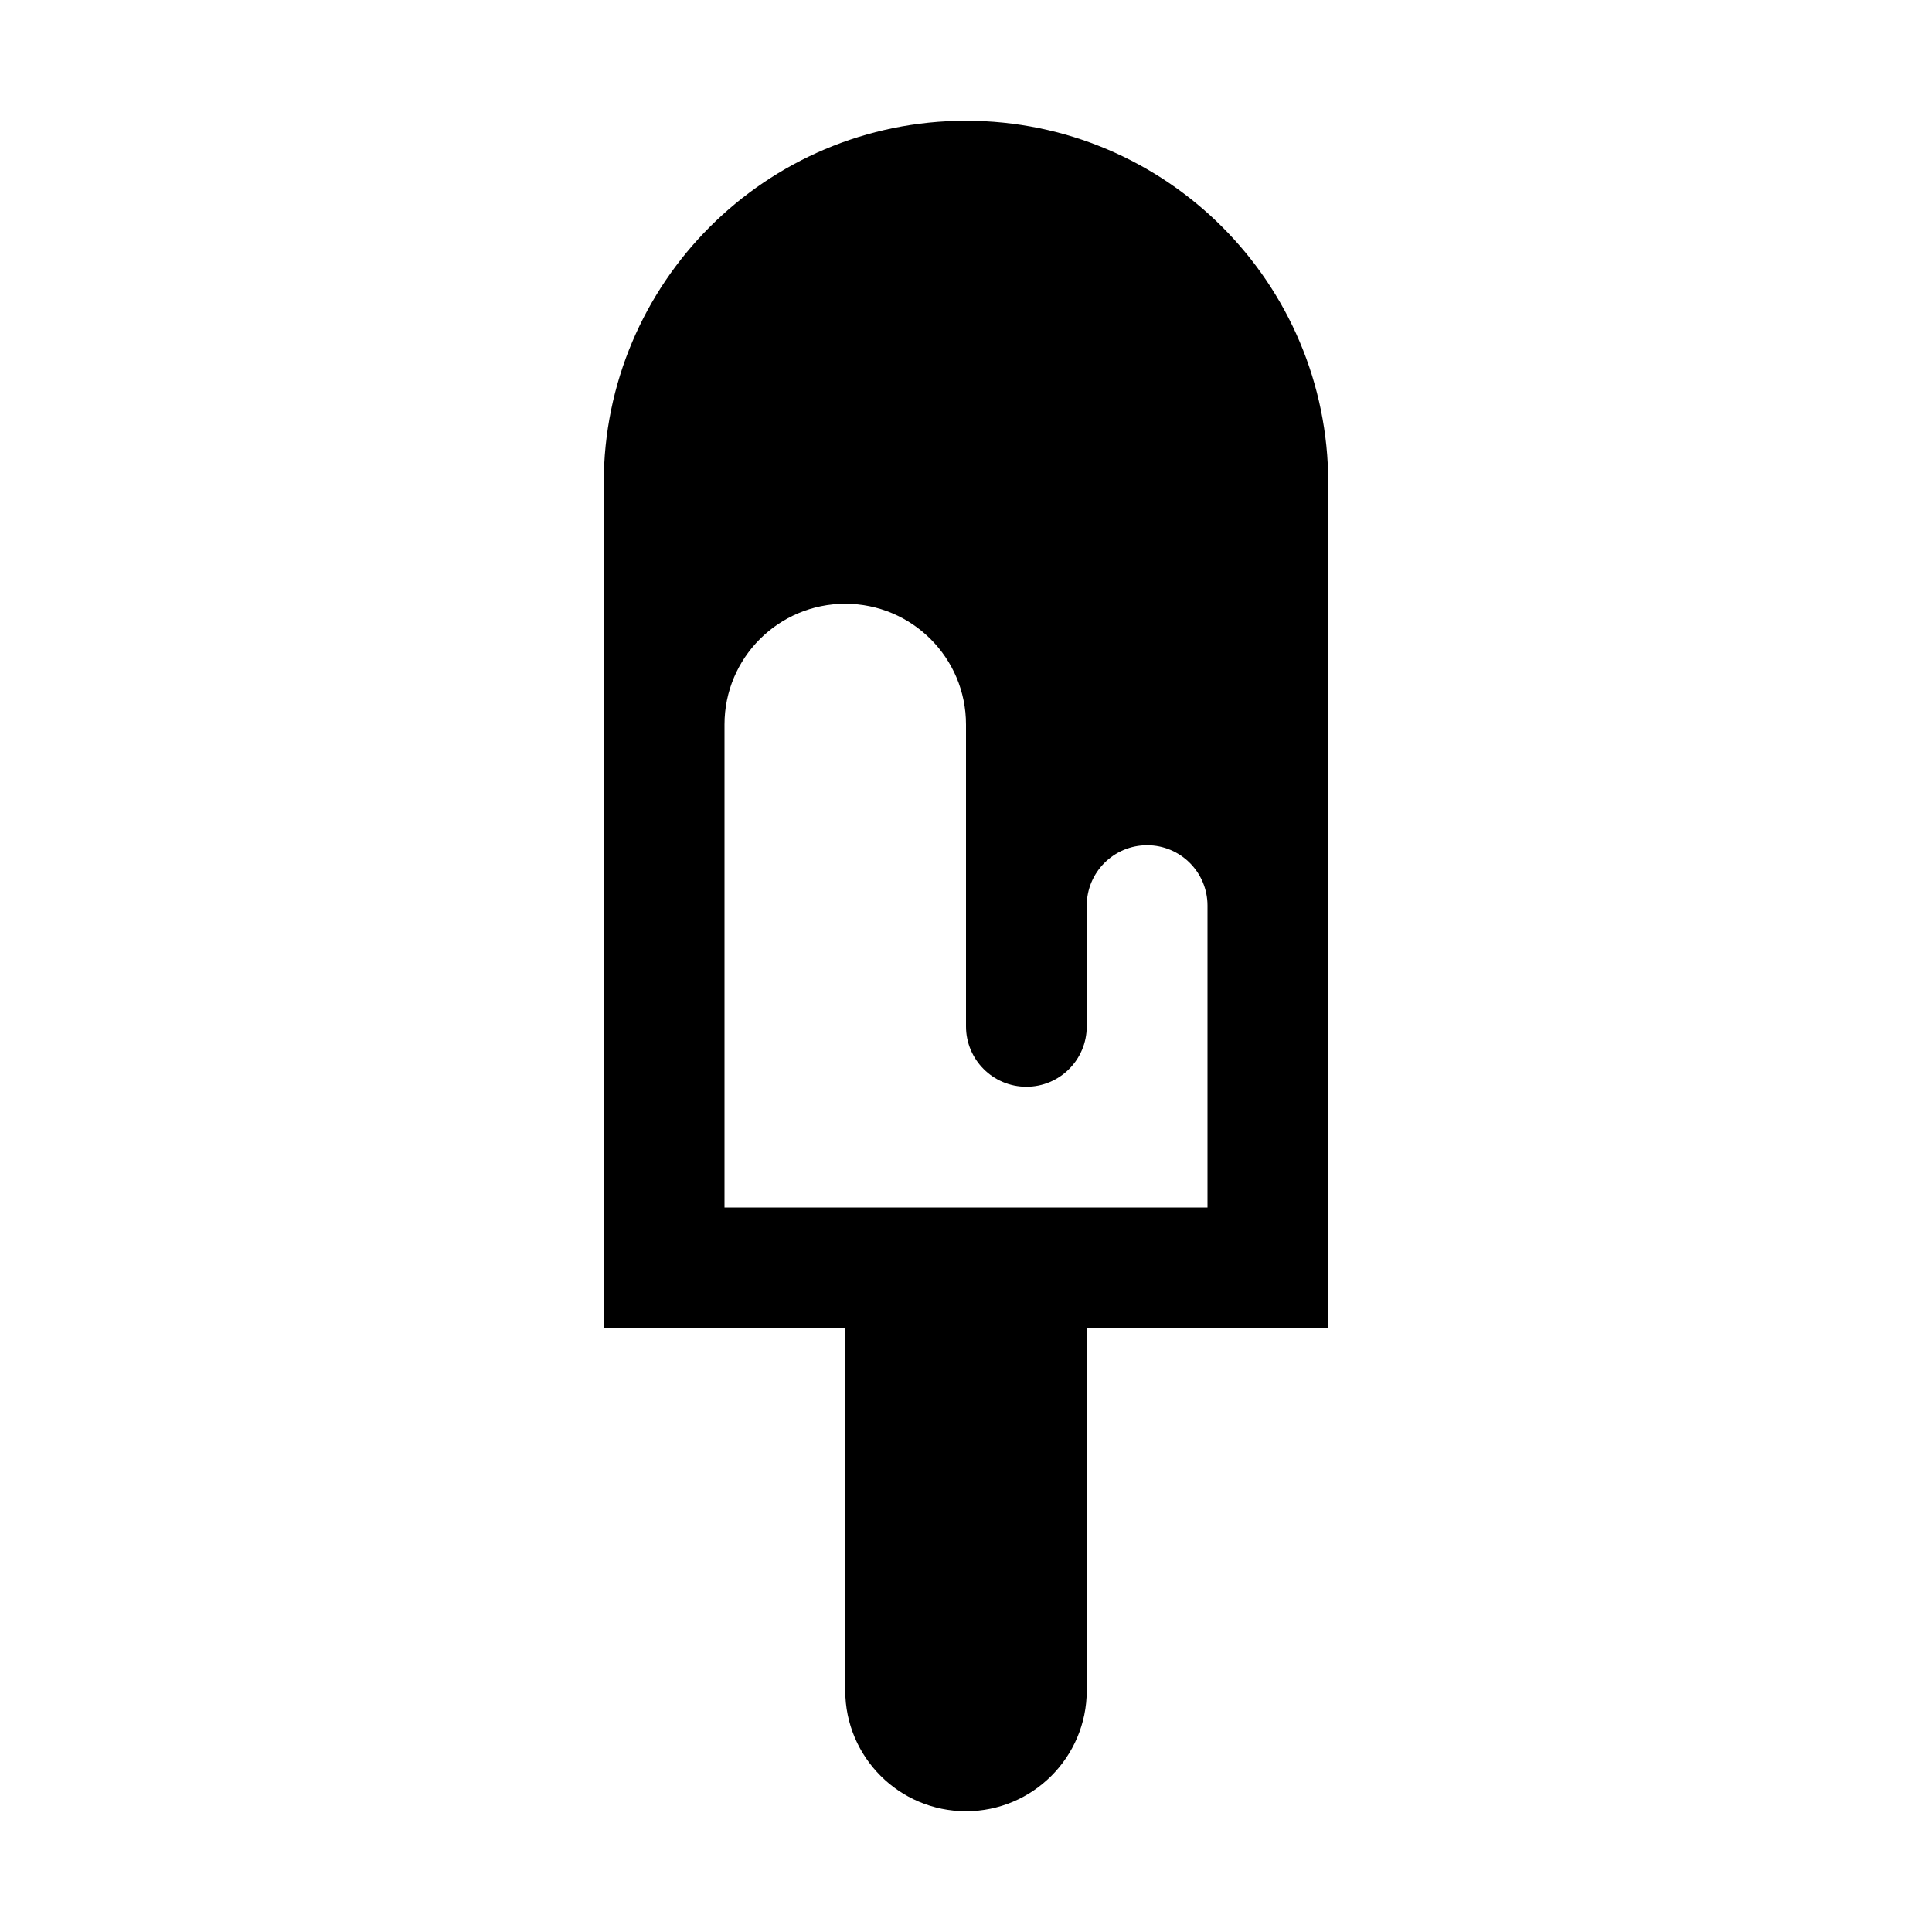
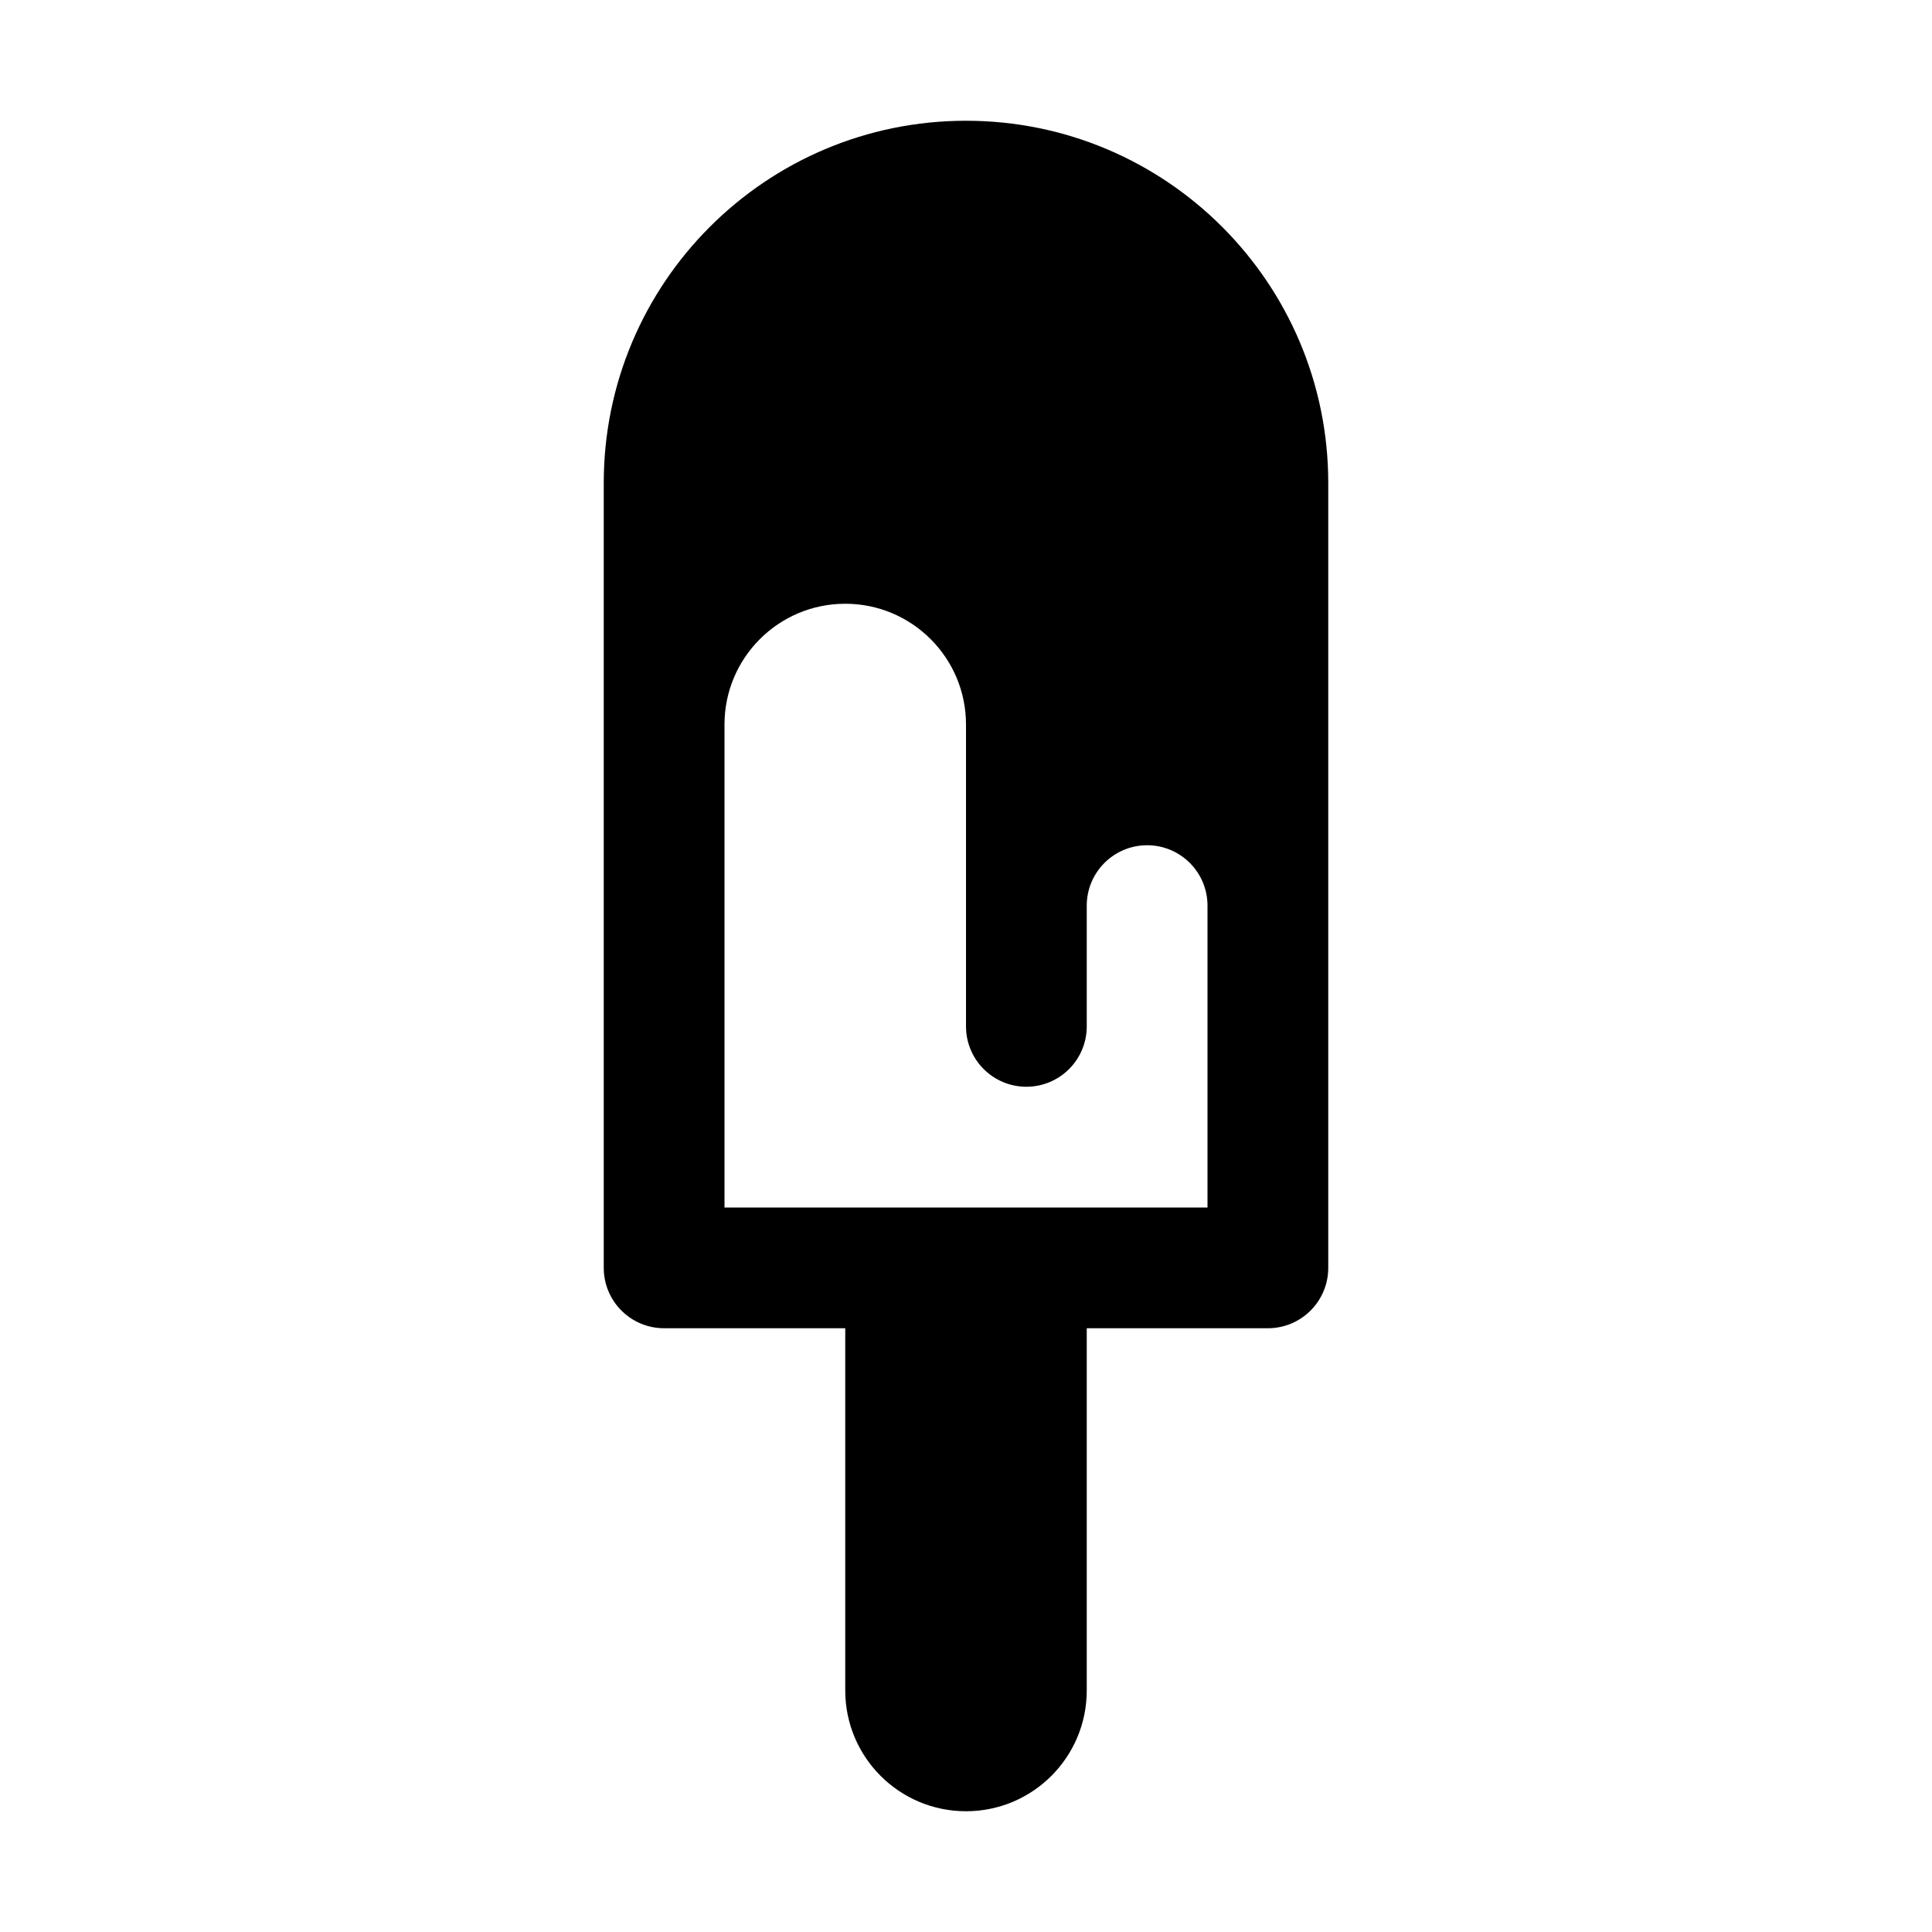
<svg xmlns="http://www.w3.org/2000/svg" width="16" height="16">
-   <path d="M 5.0,4.0 L 5.0,11.0 L 7.0,11.0 L 7.0,14.0 A 1.0,1.0 45.0 0,0 8.0,15.0 A 1.0,1.0 135.0 0,0 9.0,14.0 L 9.0,11.0 L 11.0,11.0 L 11.0,4.0 A 3.0,3.0 45.0 0,0 8.0,1.0 A 3.0,3.0 135.0 0,0 5.0,4.0 M 7.0,5.0 A 1.0,1.0 45.0 0,1 8.0,6.0 L 8.0,8.5 A 0.5,0.5 45.0 0,0 8.5,9.0 A 0.5,0.5 135.0 0,0 9.0,8.5 L 9.0,7.5 A 0.5,0.5 135.0 0,1 9.5,7.0 A 0.5,0.5 45.0 0,1 10.0,7.5 L 10.0,10.0 L 6.0,10.0 L 6.0,6.0 A 1.0,1.0 135.0 0,1 7.0,5.0" fill="#000" />
+   <path d="M 5.0,4.0 L 5.0,10.5 A 0.5,0.5 45.0 0,0 5.5,11.0 L 7.0,11.0 L 7.0,14.0 A 1.0,1.0 45.0 0,0 8.0,15.0 A 1.0,1.0 135.0 0,0 9.0,14.0 L 9.0,11.0 L 10.5,11.0 A 0.5,0.5 135.0 0,0 11.0,10.5 L 11.0,4.0 A 3.0,3.0 45.0 0,0 8.0,1.0 A 3.0,3.0 135.0 0,0 5.0,4.0 M 7.0,5.0 A 1.0,1.0 45.0 0,1 8.0,6.0 L 8.0,8.5 A 0.5,0.5 45.0 0,0 8.5,9.0 A 0.5,0.5 135.0 0,0 9.0,8.5 L 9.0,7.5 A 0.5,0.5 135.0 0,1 9.5,7.0 A 0.5,0.5 45.0 0,1 10.0,7.5 L 10.0,10.0 L 6.0,10.0 L 6.0,6.0 A 1.0,1.0 135.0 0,1 7.0,5.0" fill="#000" />
</svg>
